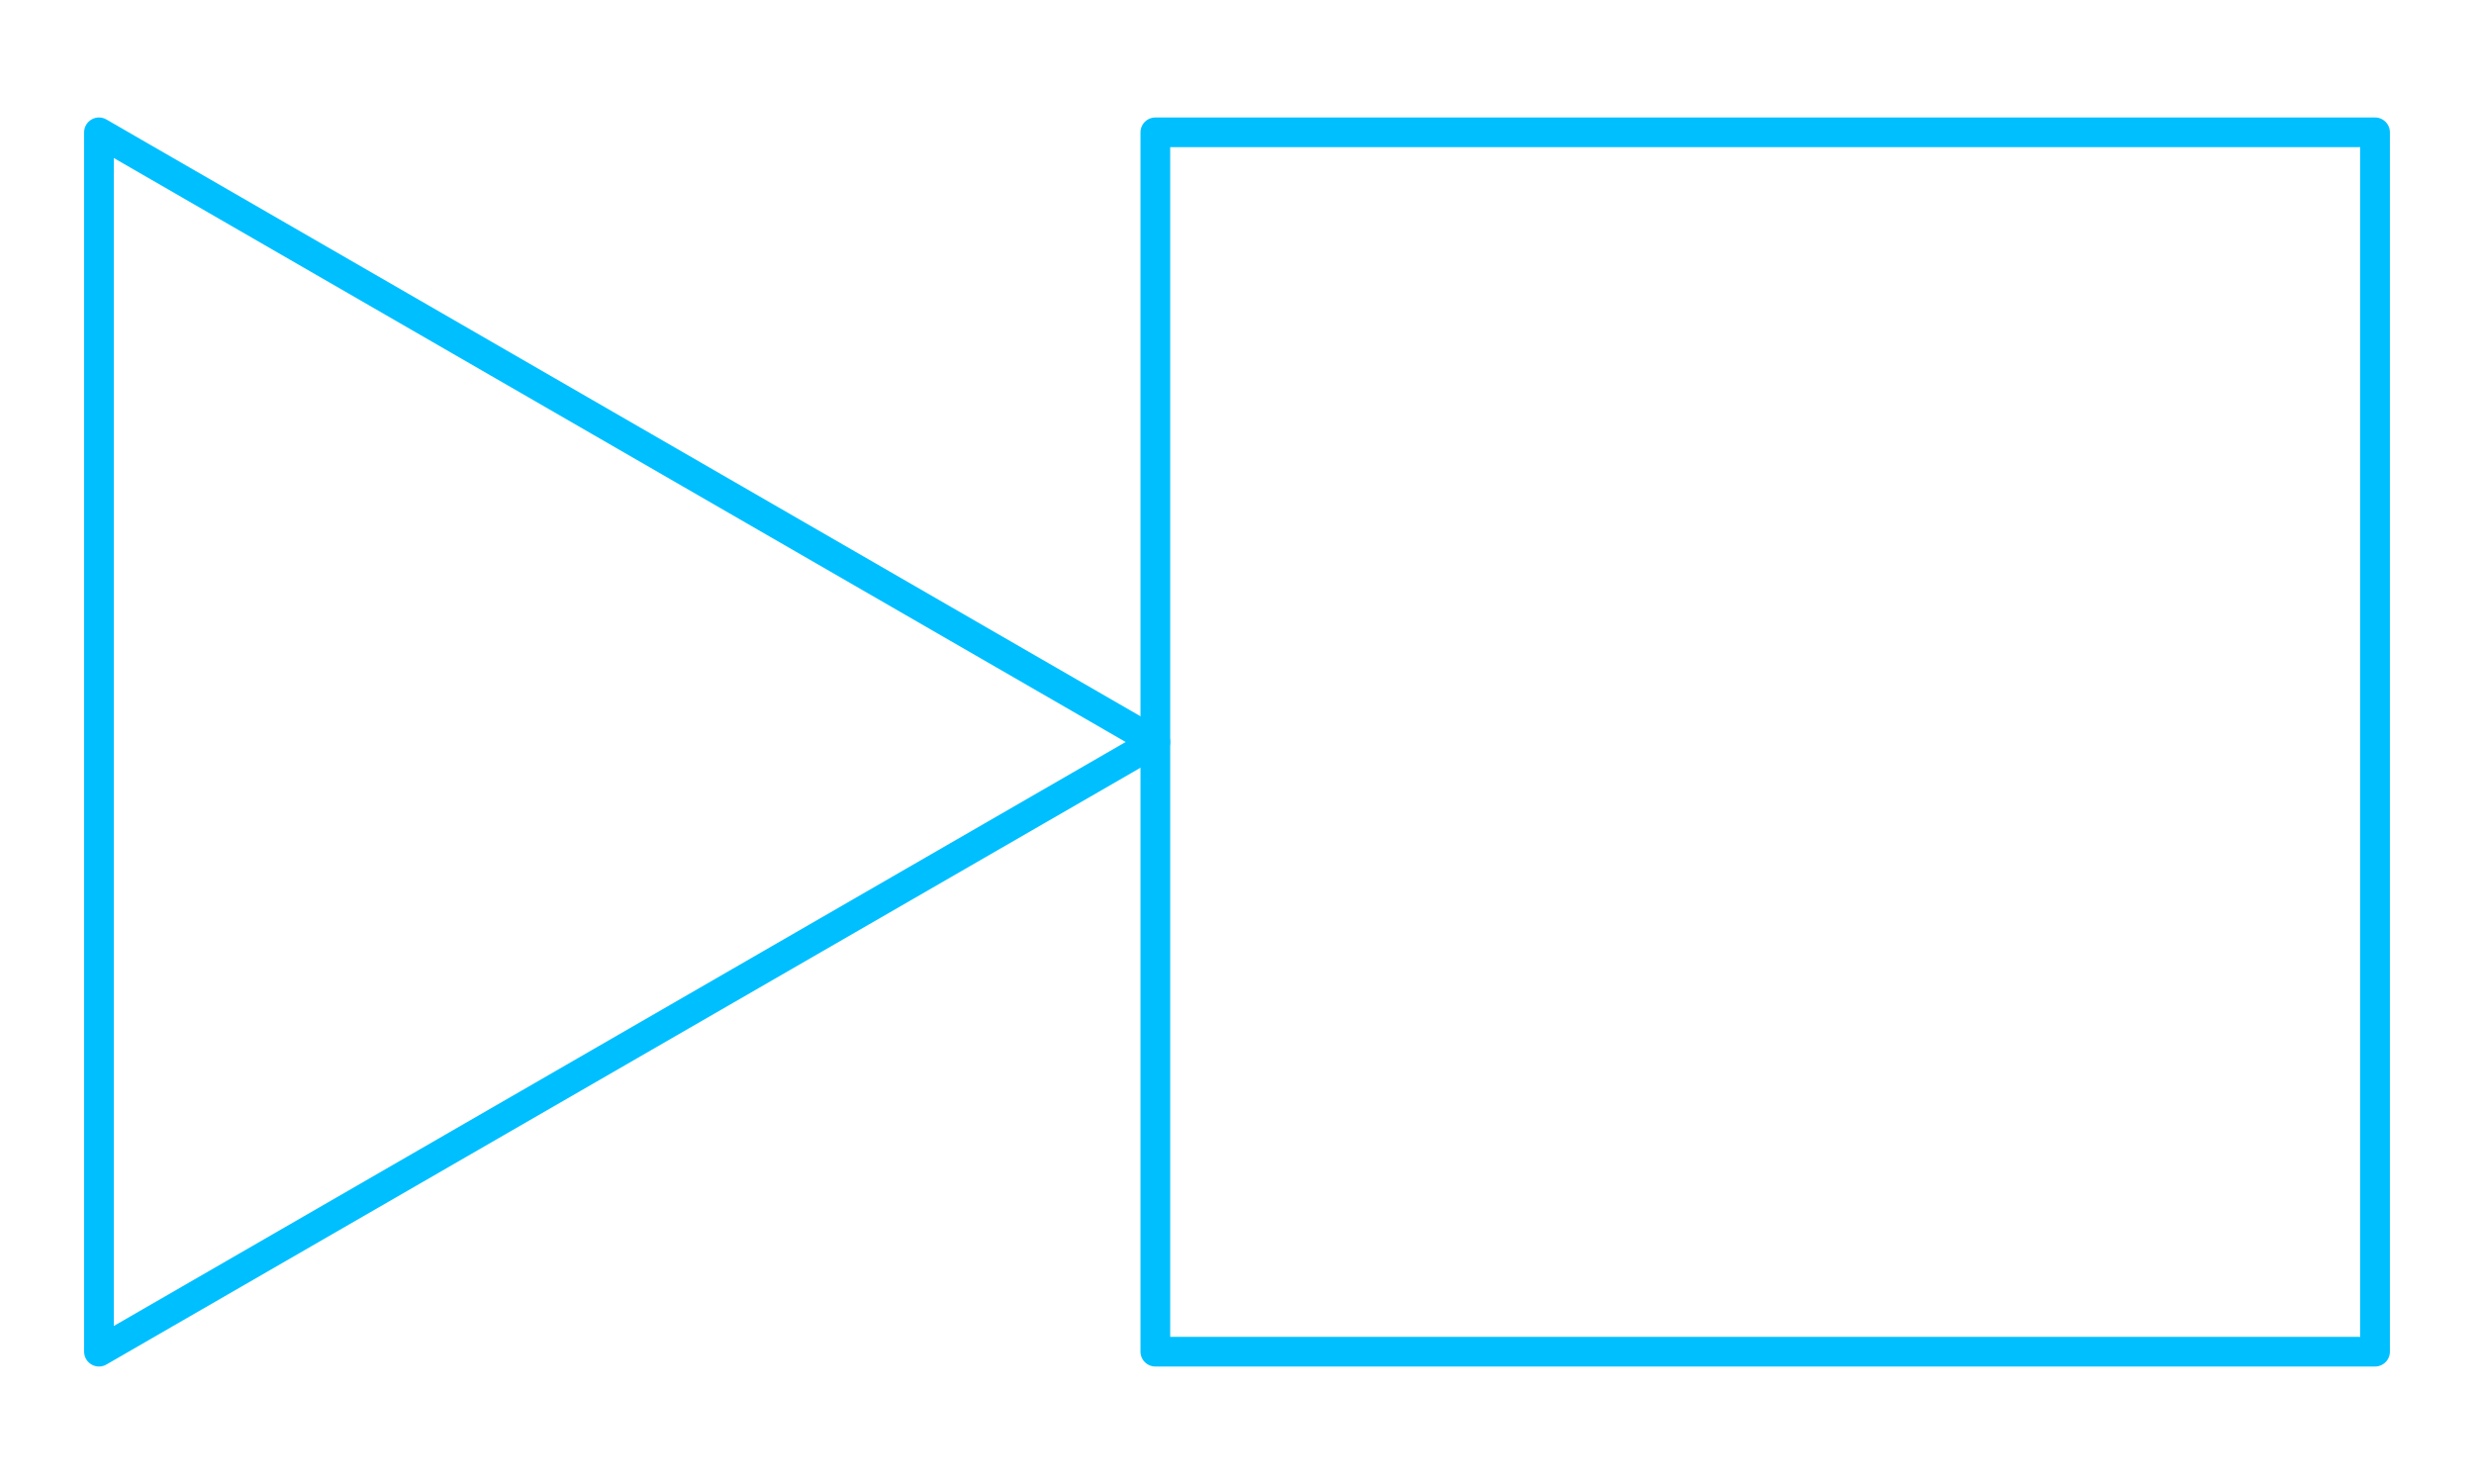
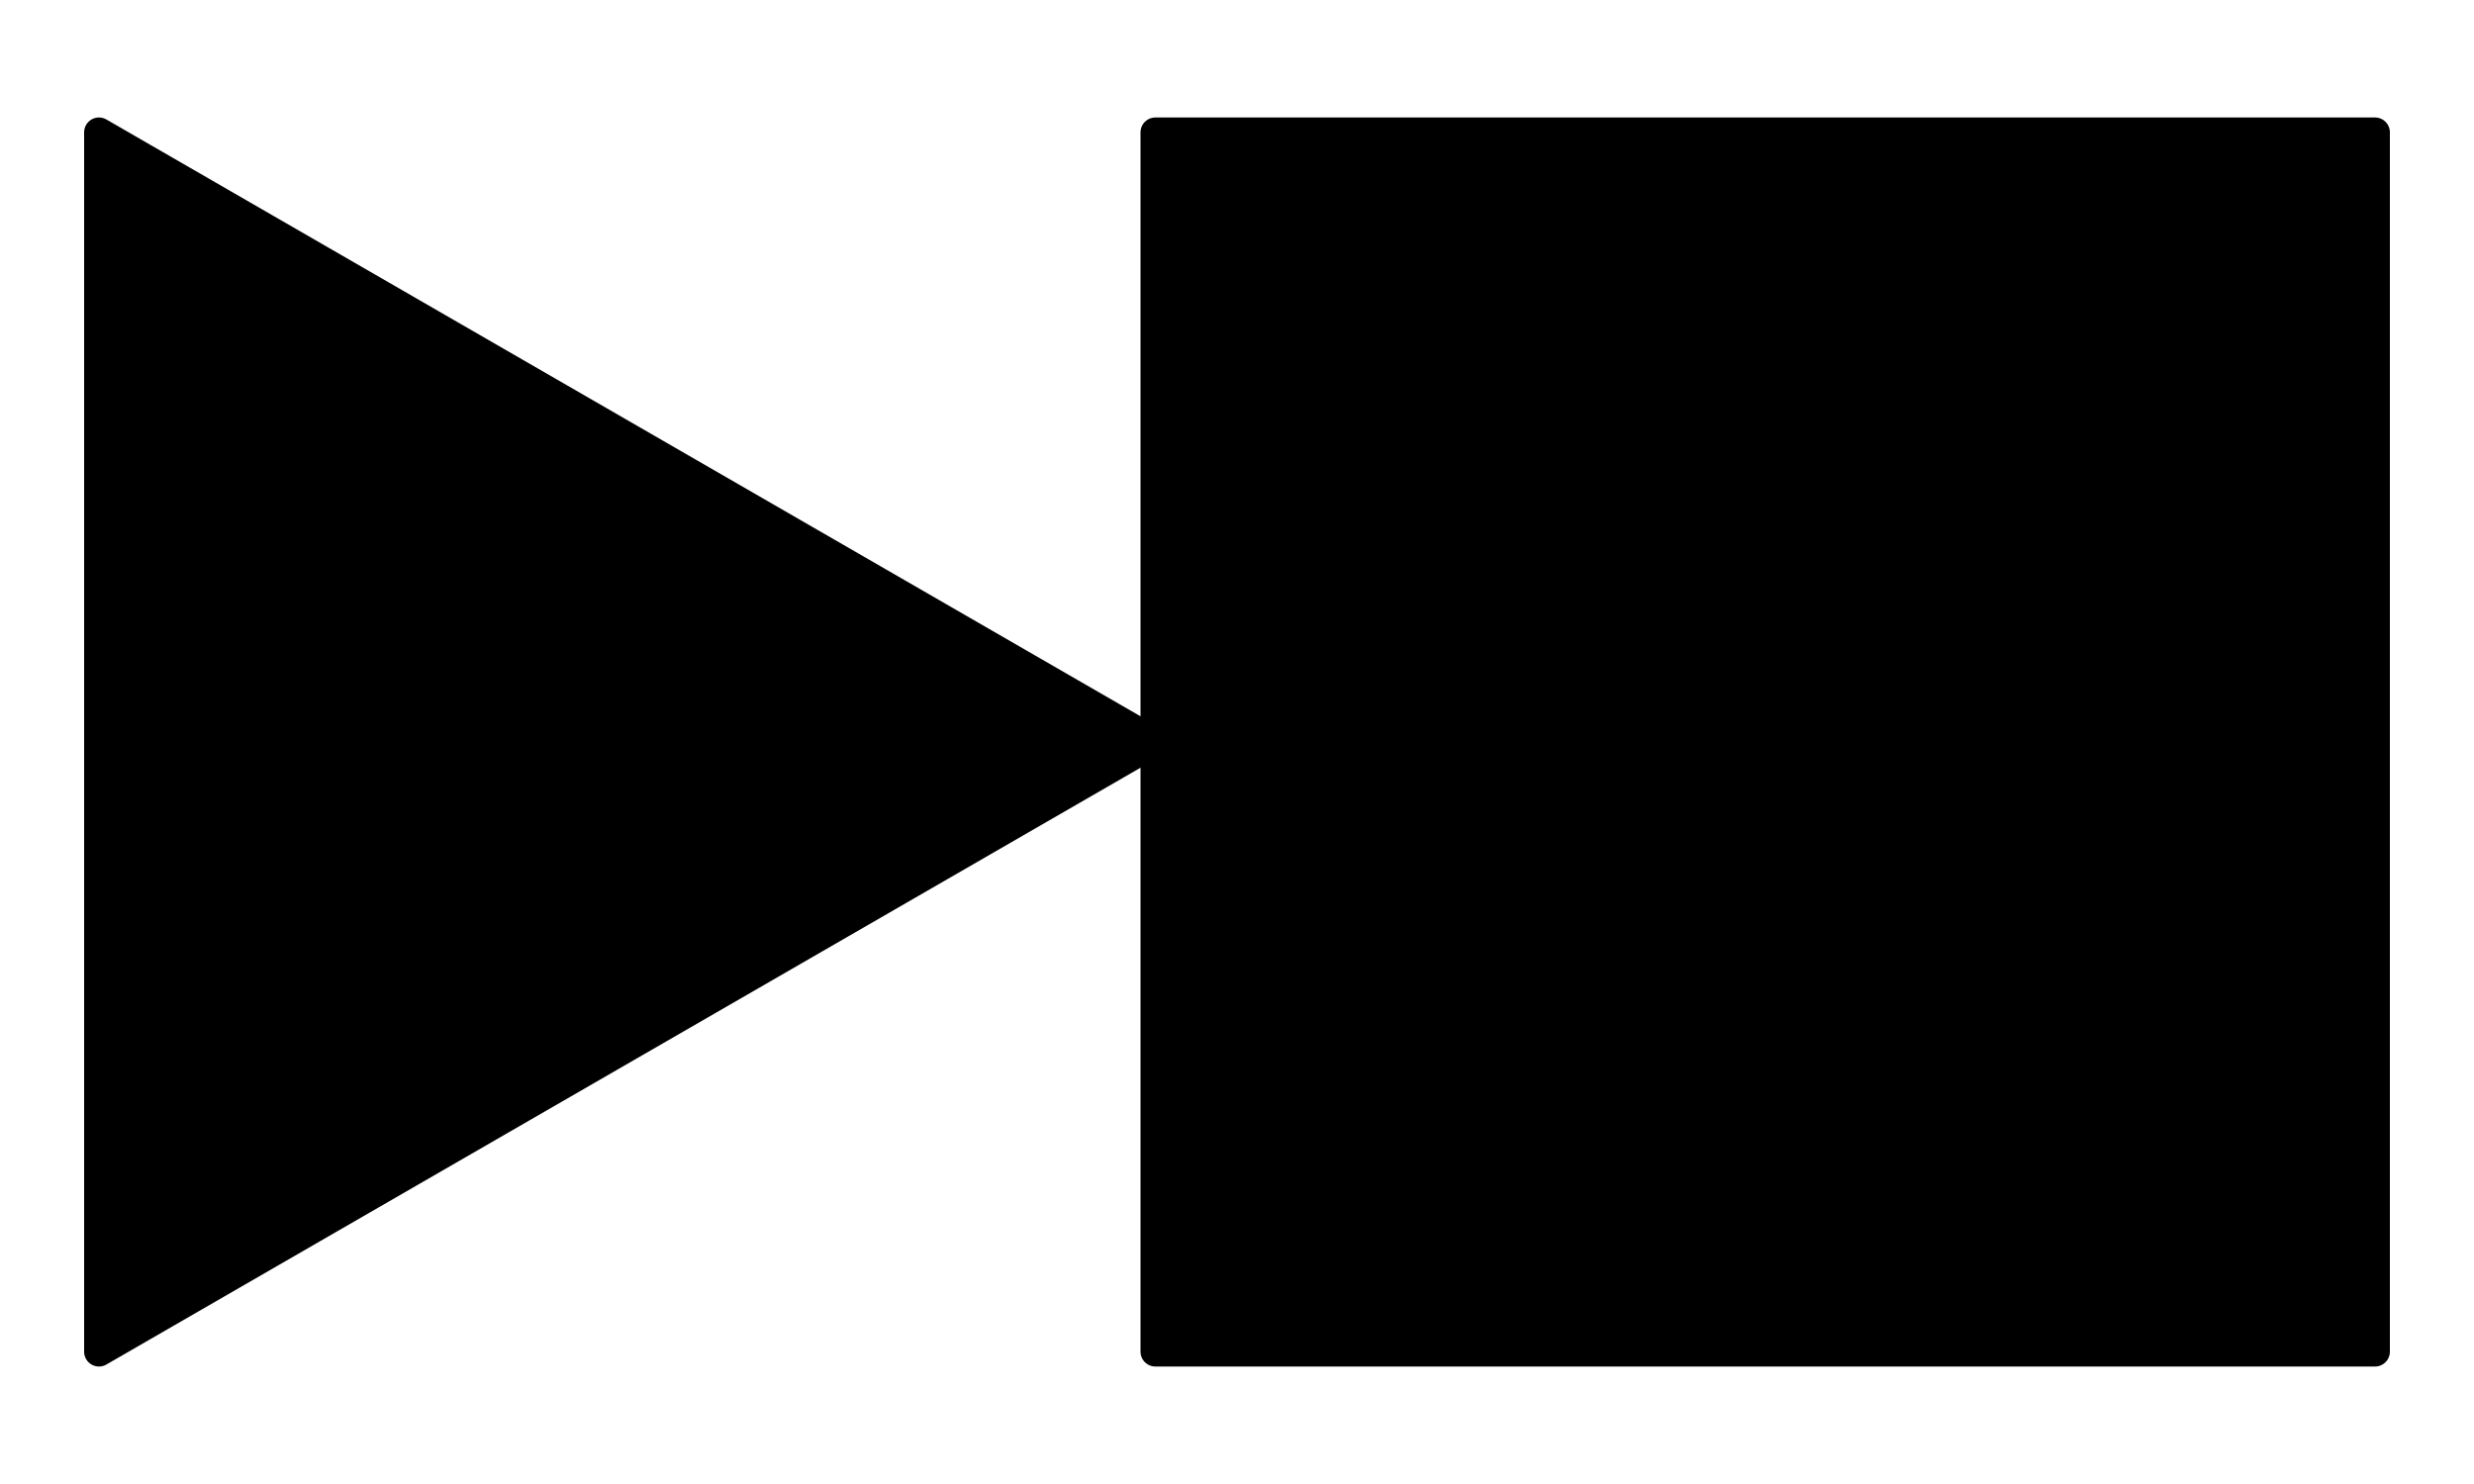
<svg xmlns="http://www.w3.org/2000/svg" viewBox="0 0 10000 6000">
  <defs>
-     <style>.C1 {stroke: #00bfff; stroke-width: 120; stroke-opacity: 1.000; fill: none; fill-opacity: 1.000;}</style>
+     <style>.C1 {stroke: #000000; stroke-width: 120; stroke-opacity: 1.000; fill: none; fill-opacity: 1.000;}</style>
+     <style>.C2 {stroke: none; stroke-width: none; stroke-opacity: 1.000; fill: #000000; fill-opacity: 1.000;}</style>
  </defs>
  <rect fill="#ffffff" x="0" y="0" width="10000" height="6000" fill-opacity="1.0" />
  <g stroke-linecap="round" stroke-linejoin="round" fill-rule="evenodd">
    <path d="M 4670 5465 l 4930 0 l 0 -4930 l -4930 0 l 0 4930" class="C1" />
    <path d="M 400 535 l 0 4930 l 4270 -2465 l -4270 -2465" class="C1" />
+     <path d="M 4670 3000 l -4270 -2465 l 0 4930 l 4270 -2465 Z M 4670 5465 l 4930 0 l 0 -4930 l -4930 0 l 0 4930 Z" class="C2" />
  </g>
</svg>
